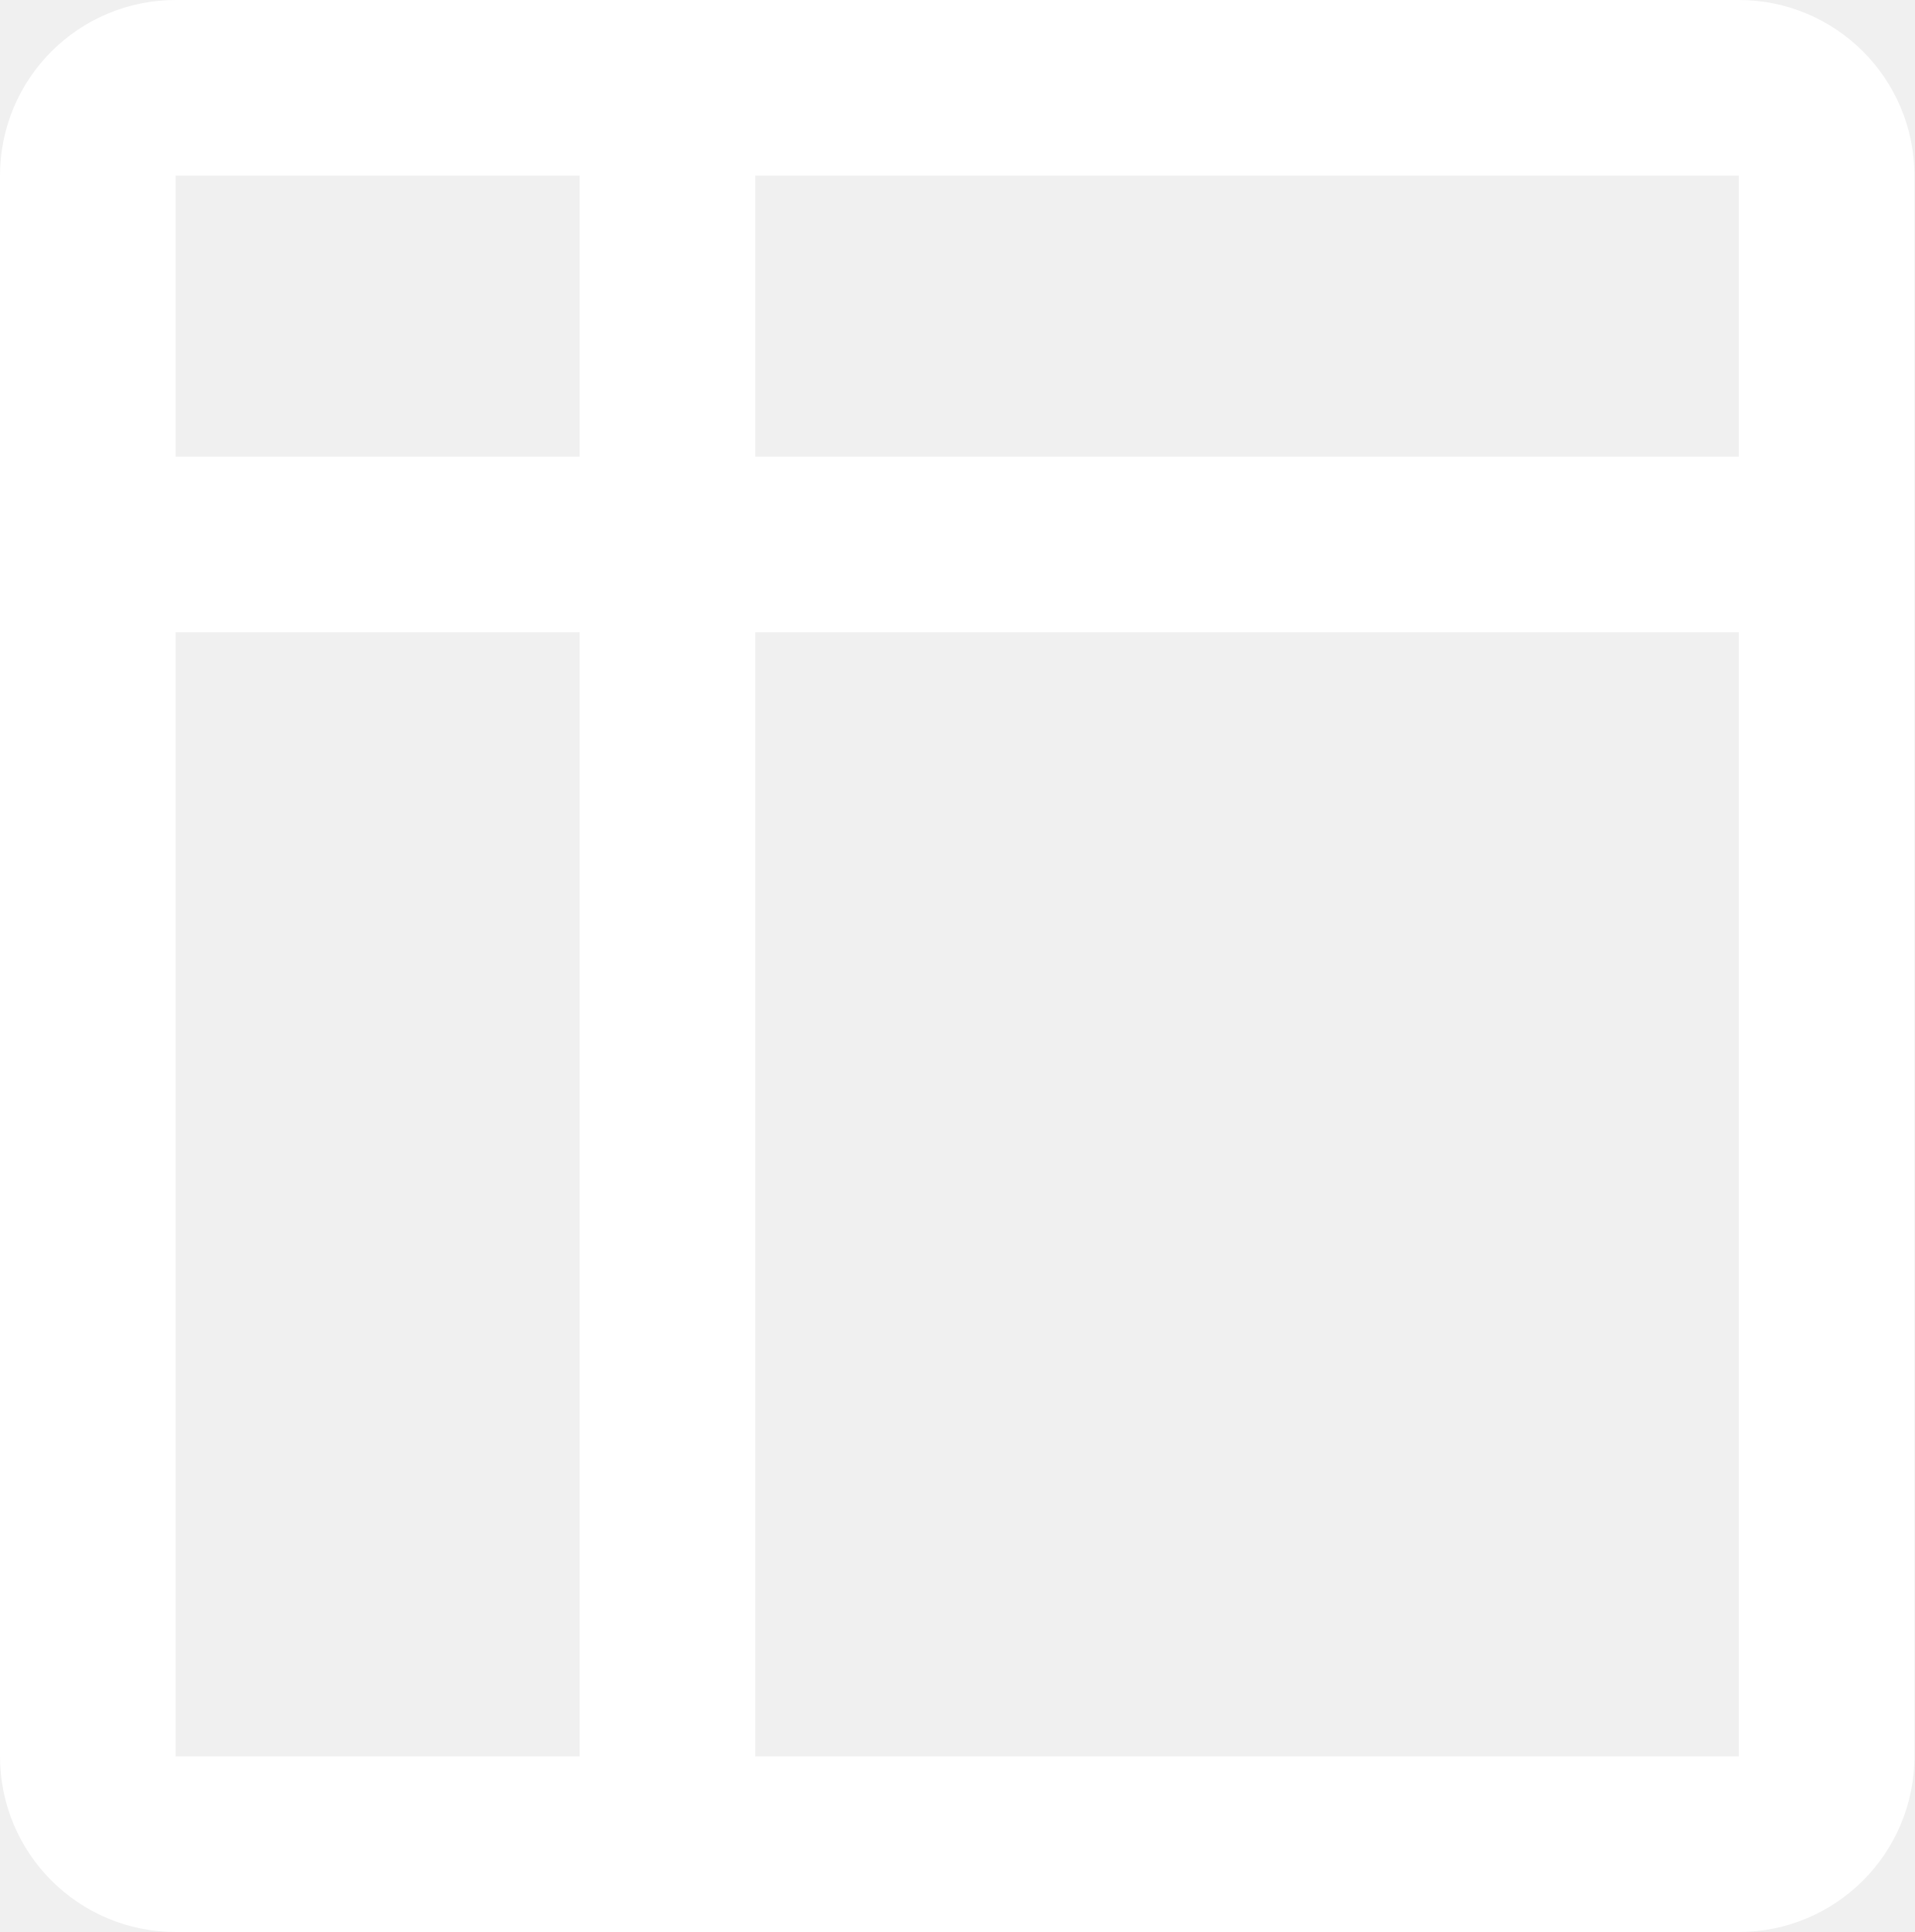
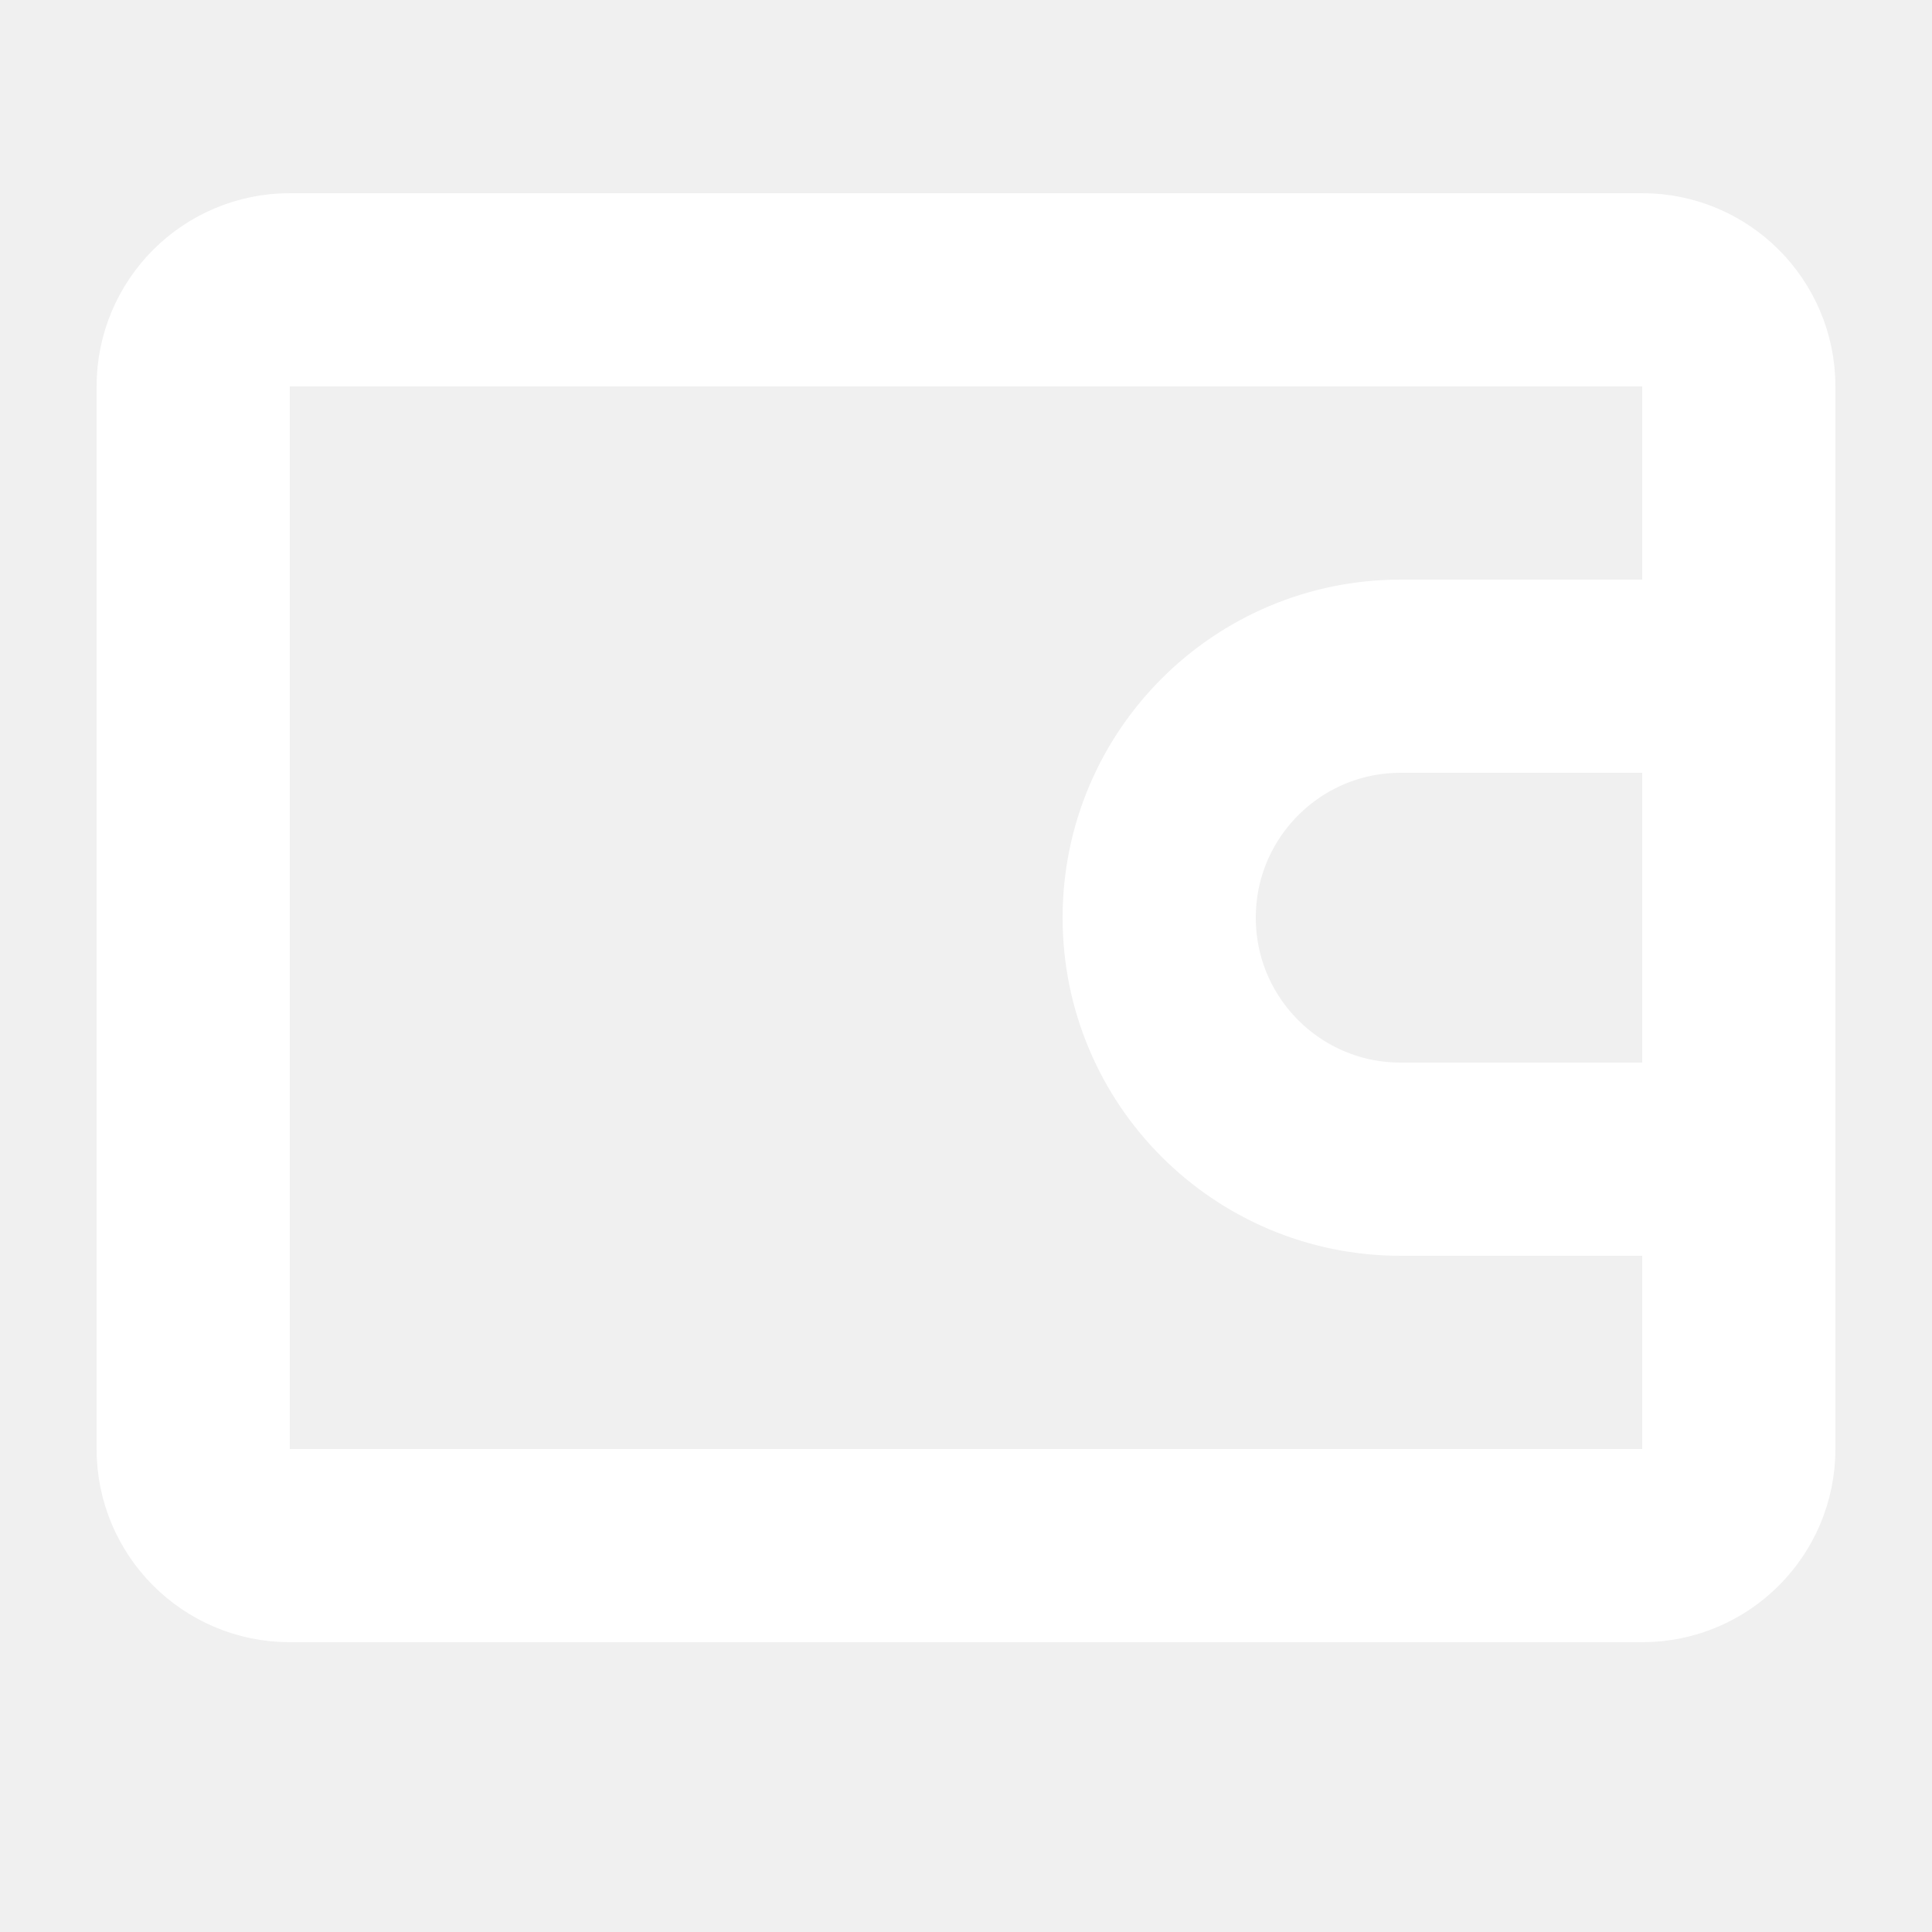
- <svg xmlns="http://www.w3.org/2000/svg" width="109" height="110" viewBox="0 0 109 110" fill="none">
-   <rect x="5" y="5" width="99" height="100" rx="5" stroke="white" stroke-width="10" />
-   <rect x="33" y="6" width="10" height="97" fill="white" />
-   <rect x="6" y="36" width="10" height="97" transform="rotate(-90 6 36)" fill="white" />
+ <svg xmlns="http://www.w3.org/2000/svg" width="20" height="20" viewBox="0 0 20 20" fill="none">
+   <rect x="2" y="3" width="16" height="13" rx="1" stroke="white" stroke-width="2" />
+   <path d="M12 9.5C12 8.119 13.119 7 14.5 7H18V12H14.5C13.119 12 12 10.881 12 9.5Z" stroke="white" stroke-width="2" />
</svg>
